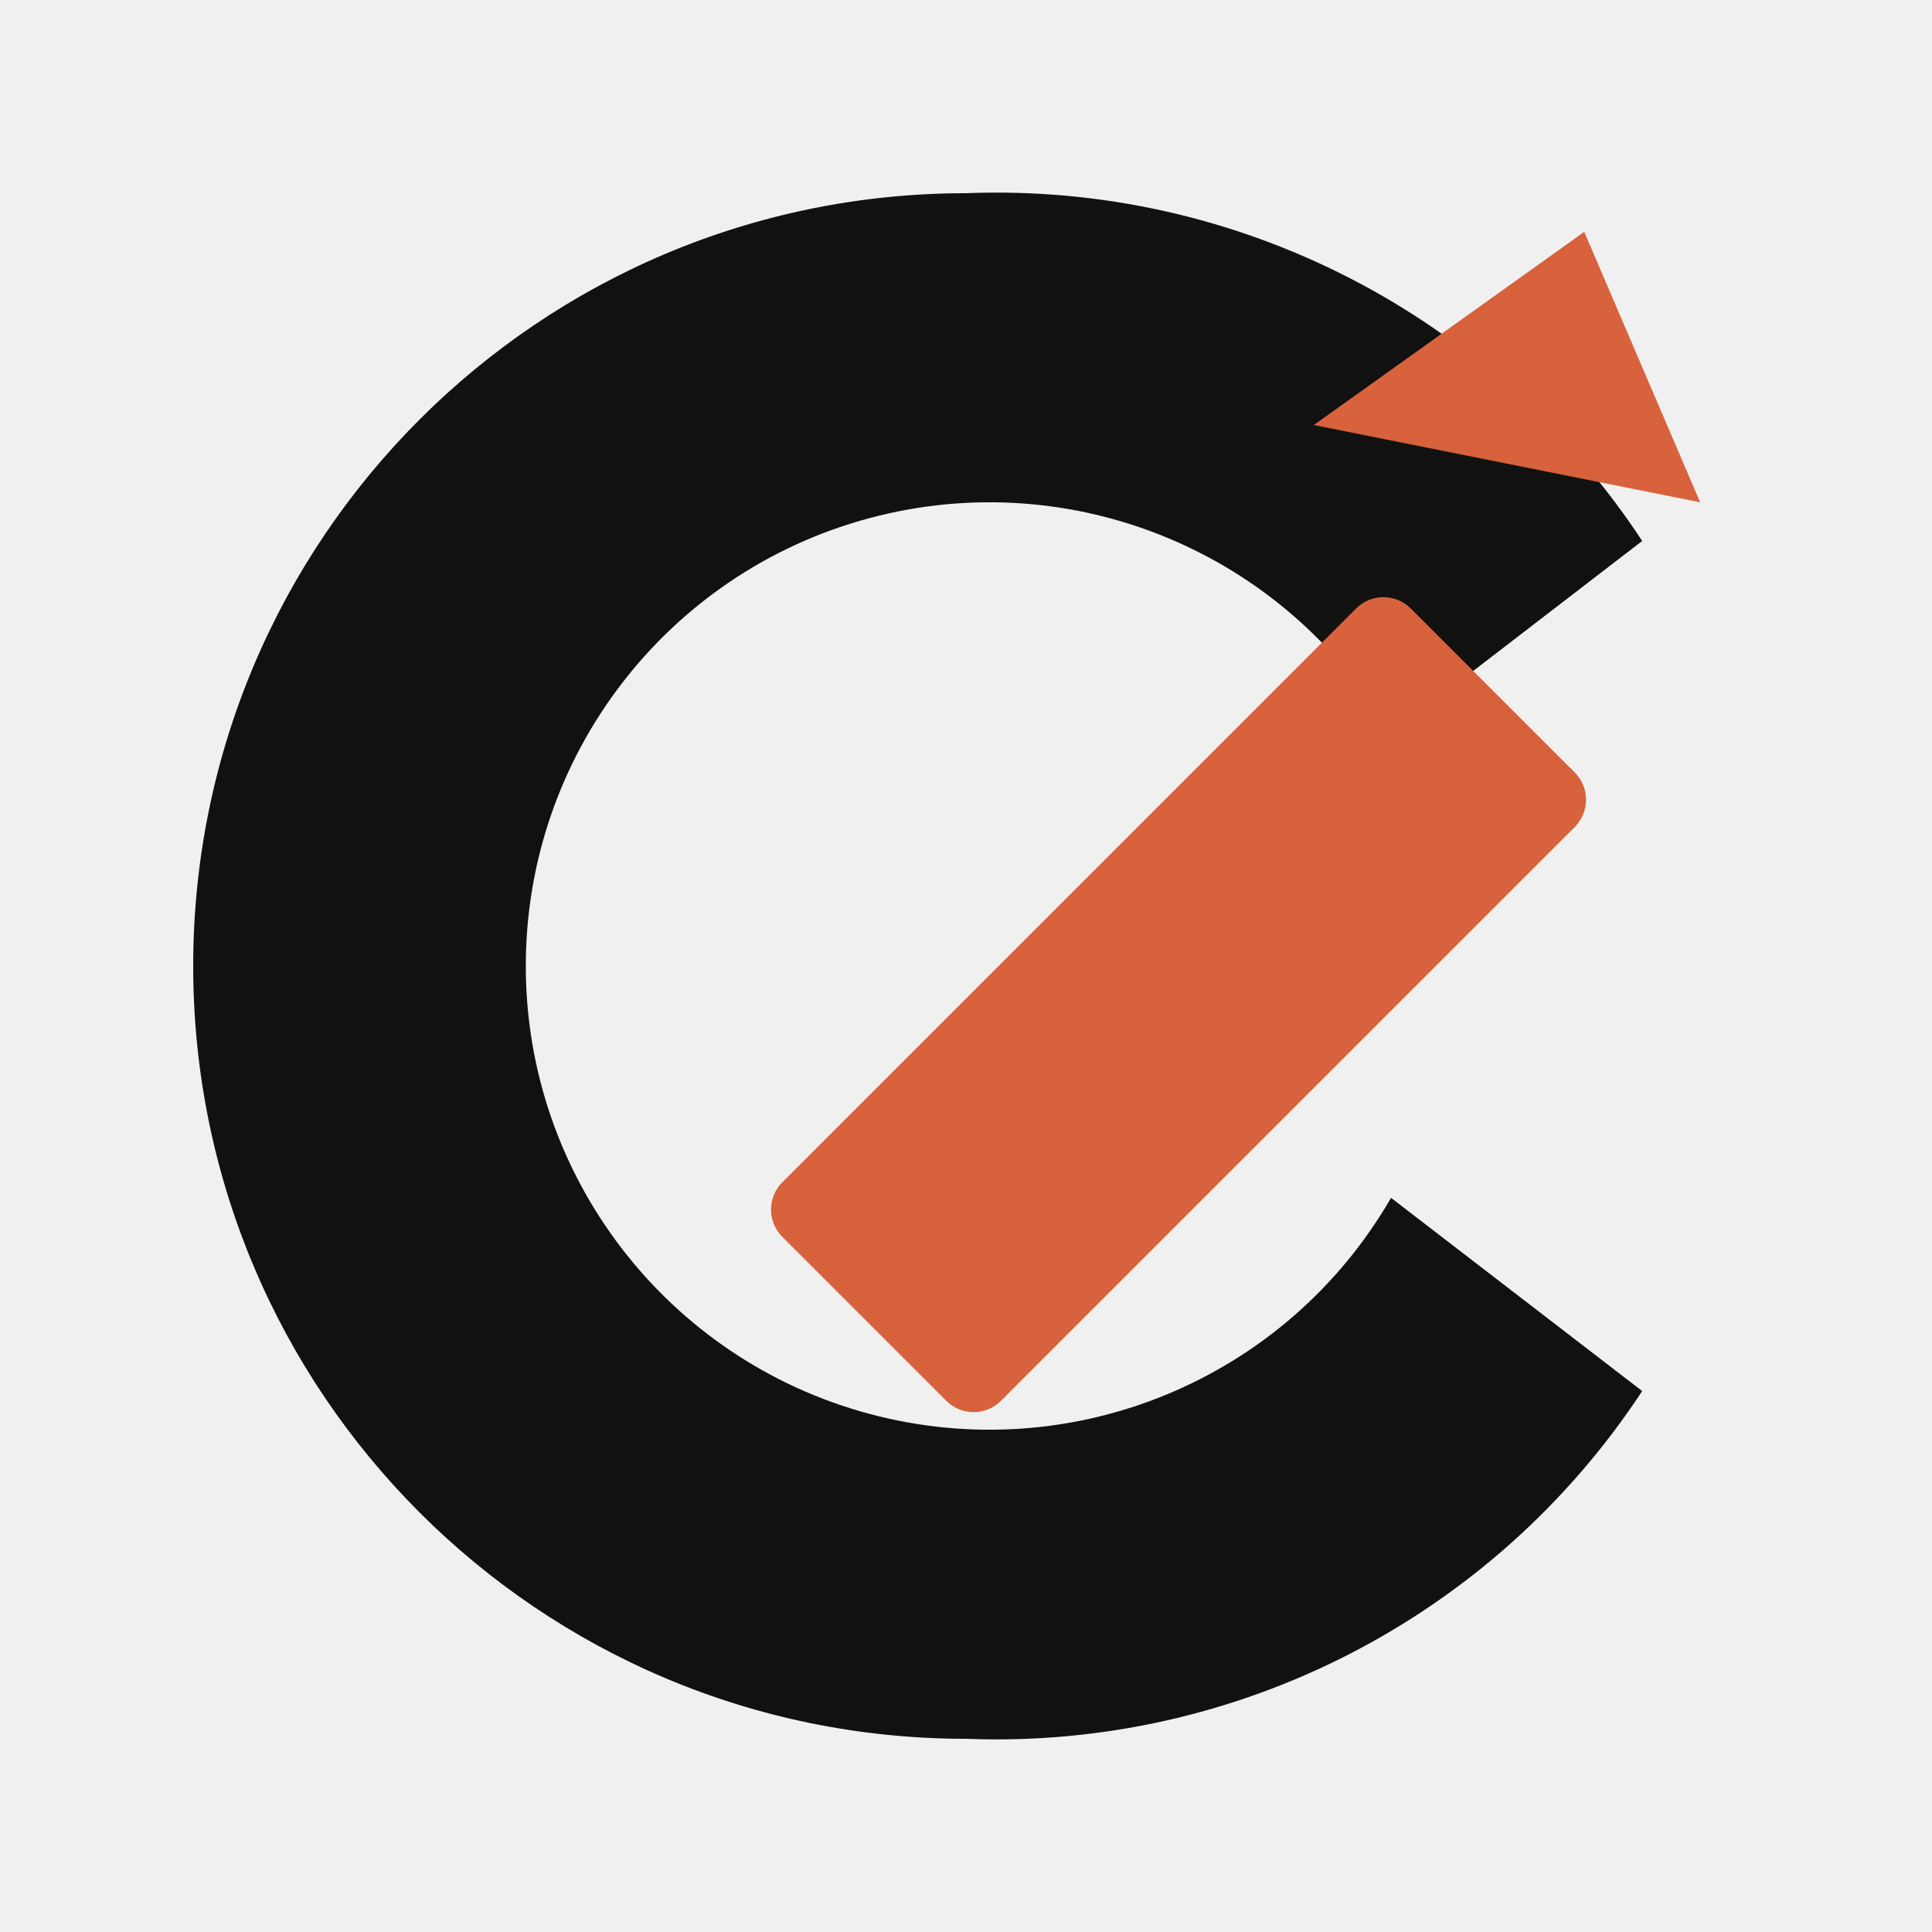
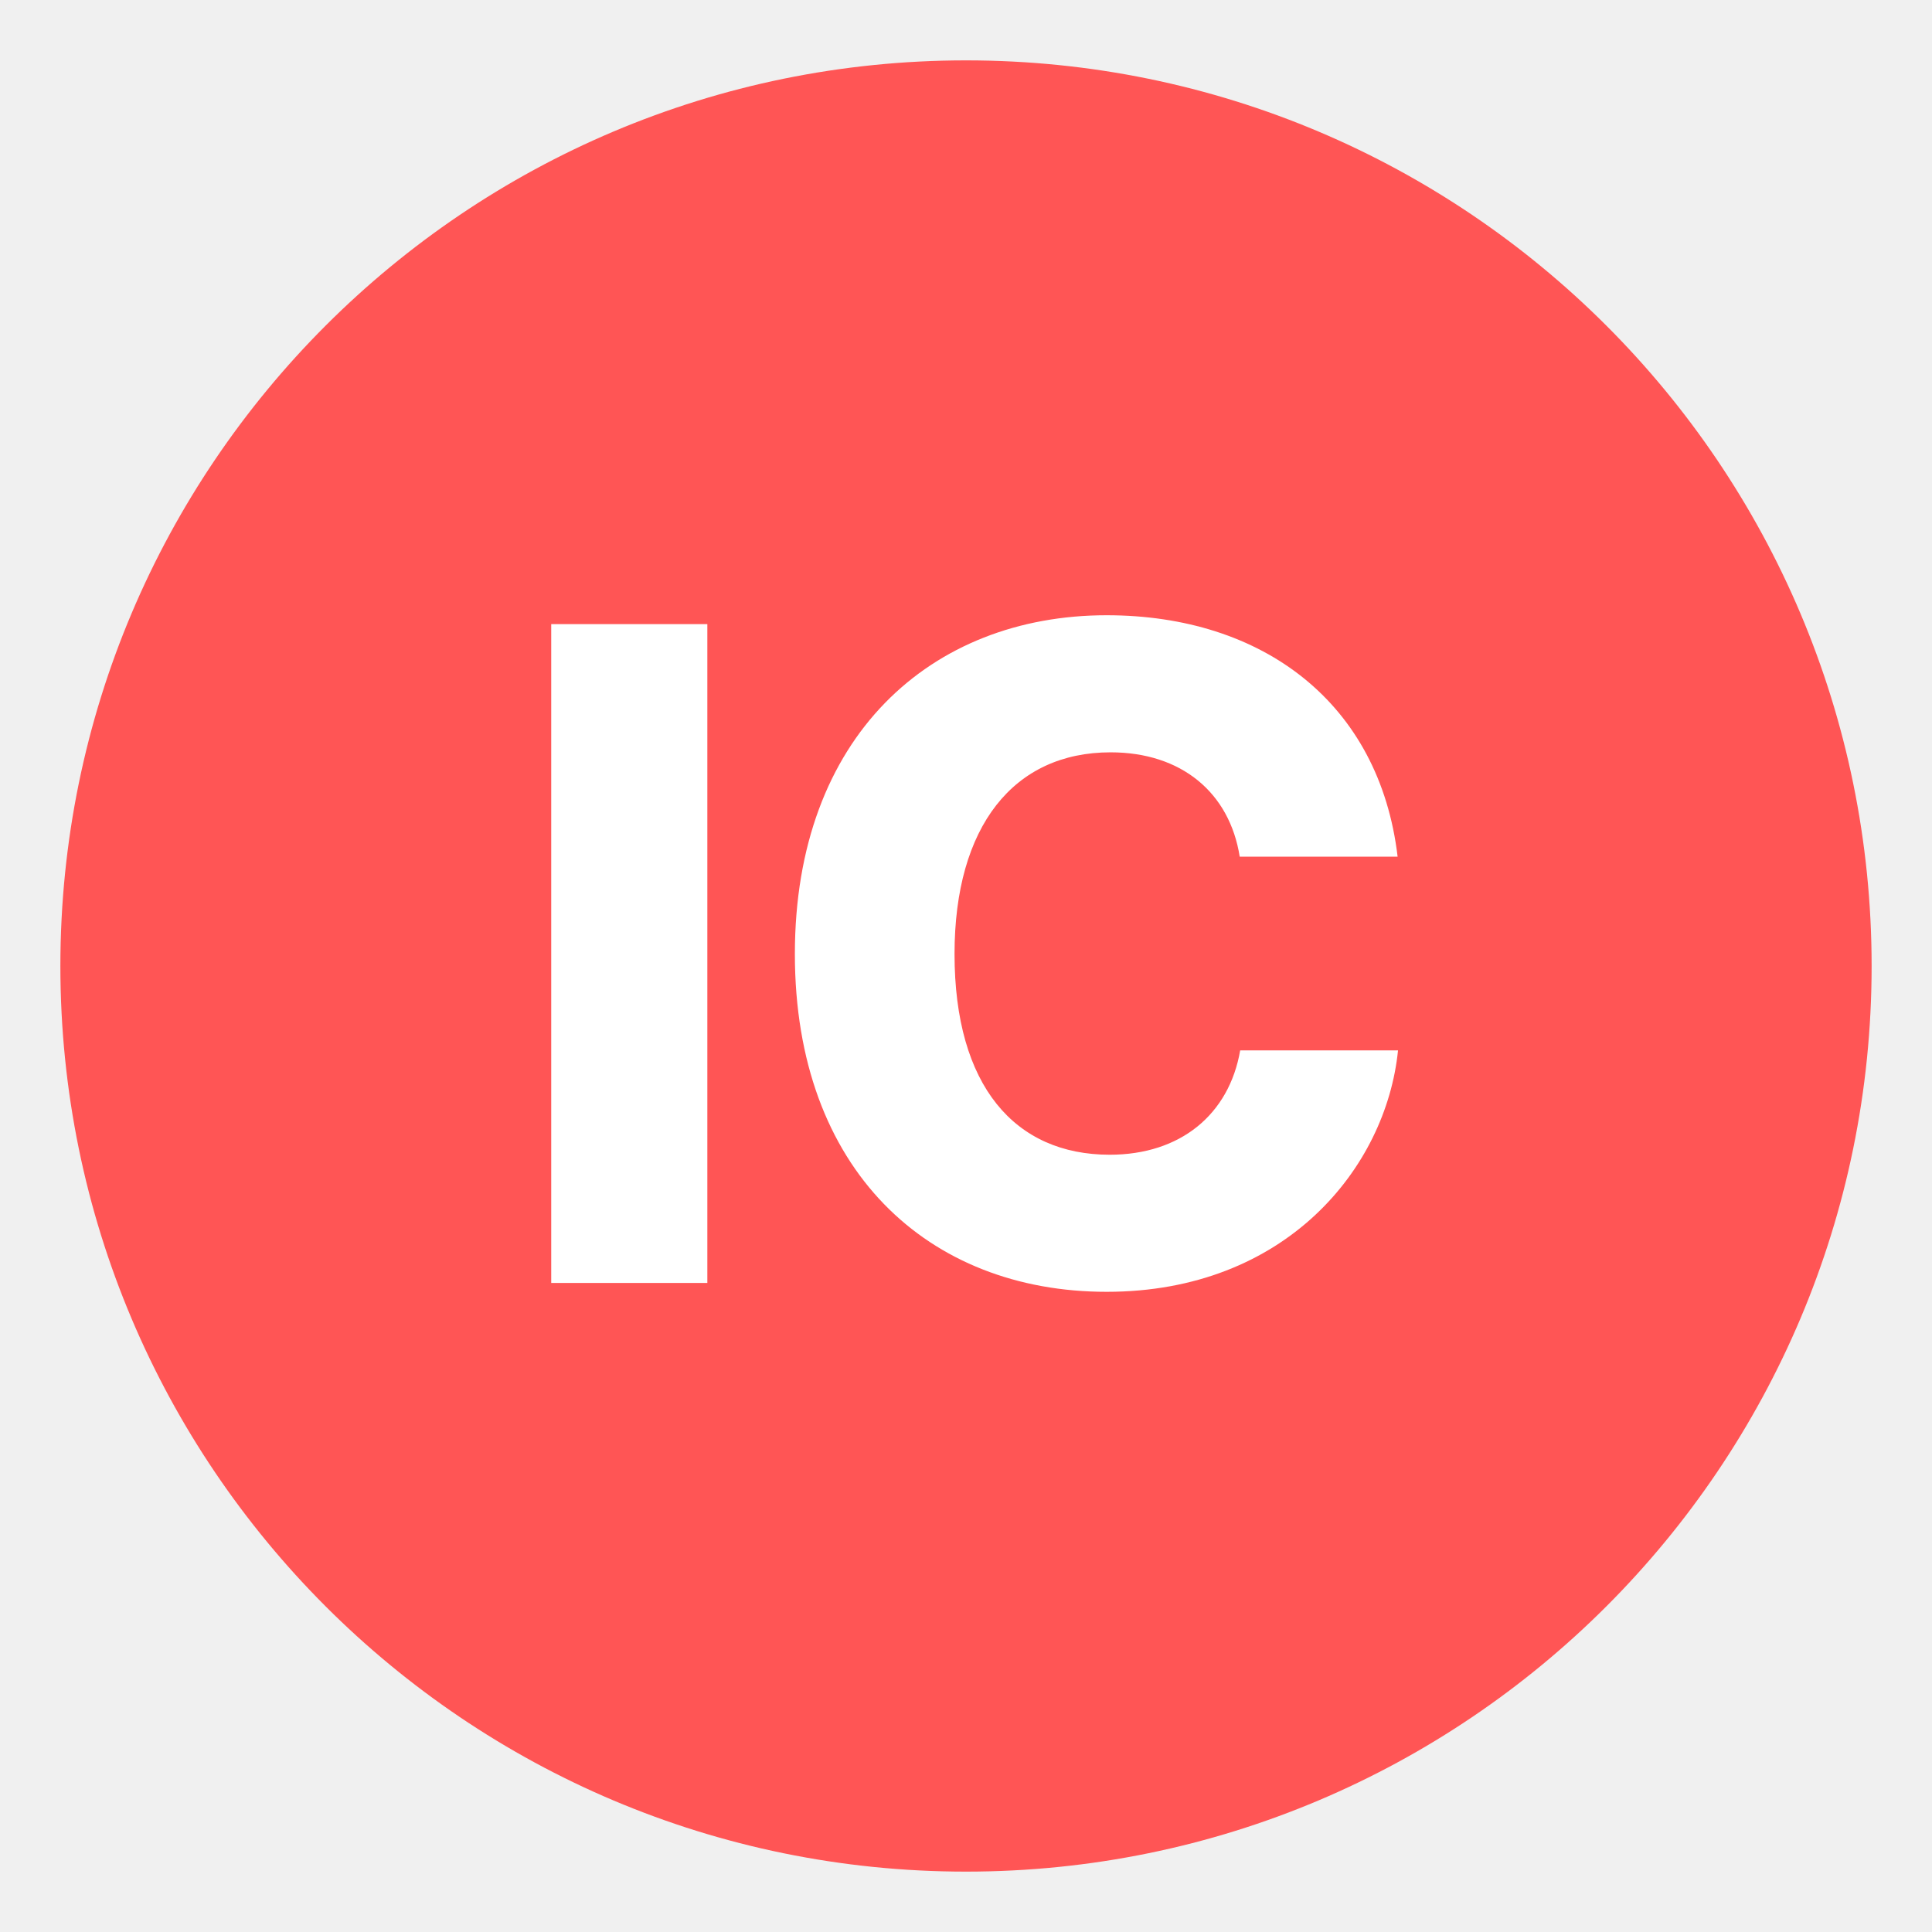
- <svg xmlns="http://www.w3.org/2000/svg" viewBox="0 0 100 100" fill="none">
-   <g transform="translate(10, 10)">
-     <path d="M 40 0 A 40 40 0 1 0 40 80 A 40 40 0 0 0 75 62 L 62 52 A 24 24 0 1 1 62 28 L 75 18 A 40 40 0 0 0 40 0 Z" fill="#111111" />
-     <rect x="28" y="34" width="46" height="16" rx="2" transform="rotate(-45 51 42)" fill="#D8623B" />
-     <path d="M 58 12 L 72 2 L 78 16 Z" fill="#D8623B" />
-   </g>
+ <svg xmlns="http://www.w3.org/2000/svg" viewBox="0 0 512 512">
+   <circle cx="256" cy="256" r="240" fill="#ff5555" />
+   <text x="256" y="340" font-family="Inter, system-ui, -apple-system, sans-serif" font-size="240" font-weight="800" fill="#ffffff" text-anchor="middle">IC</text>
</svg>
